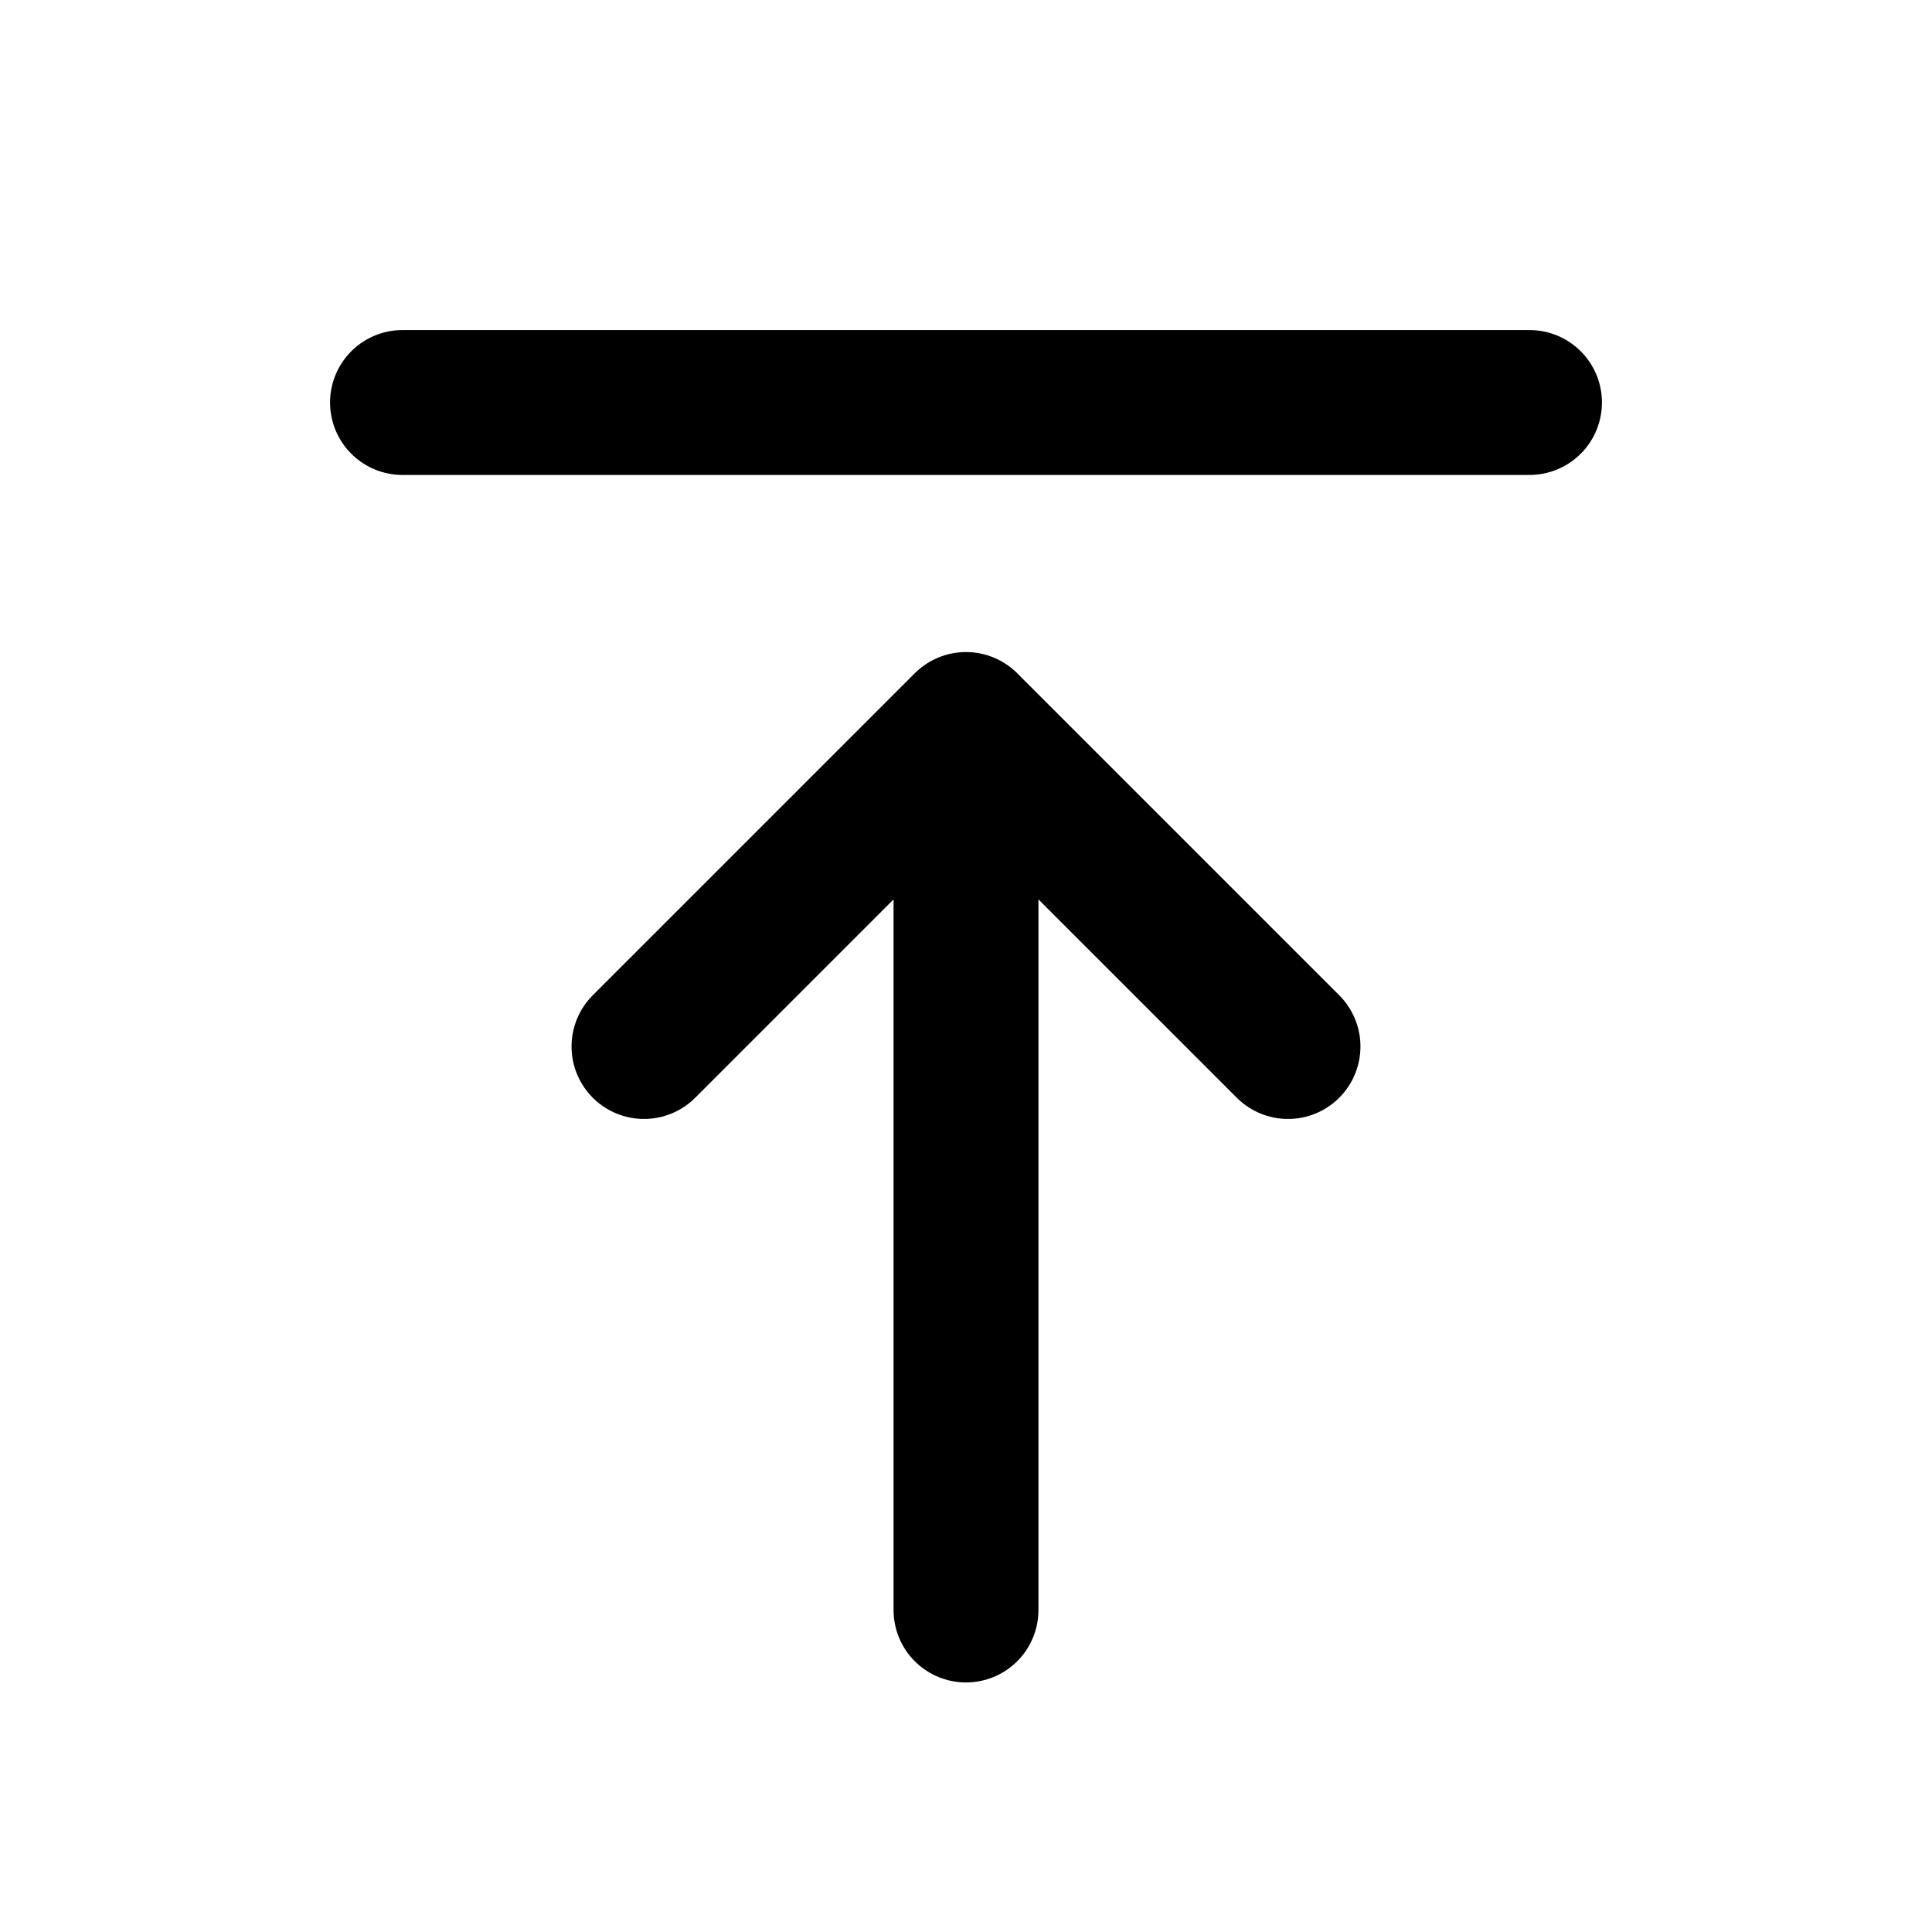
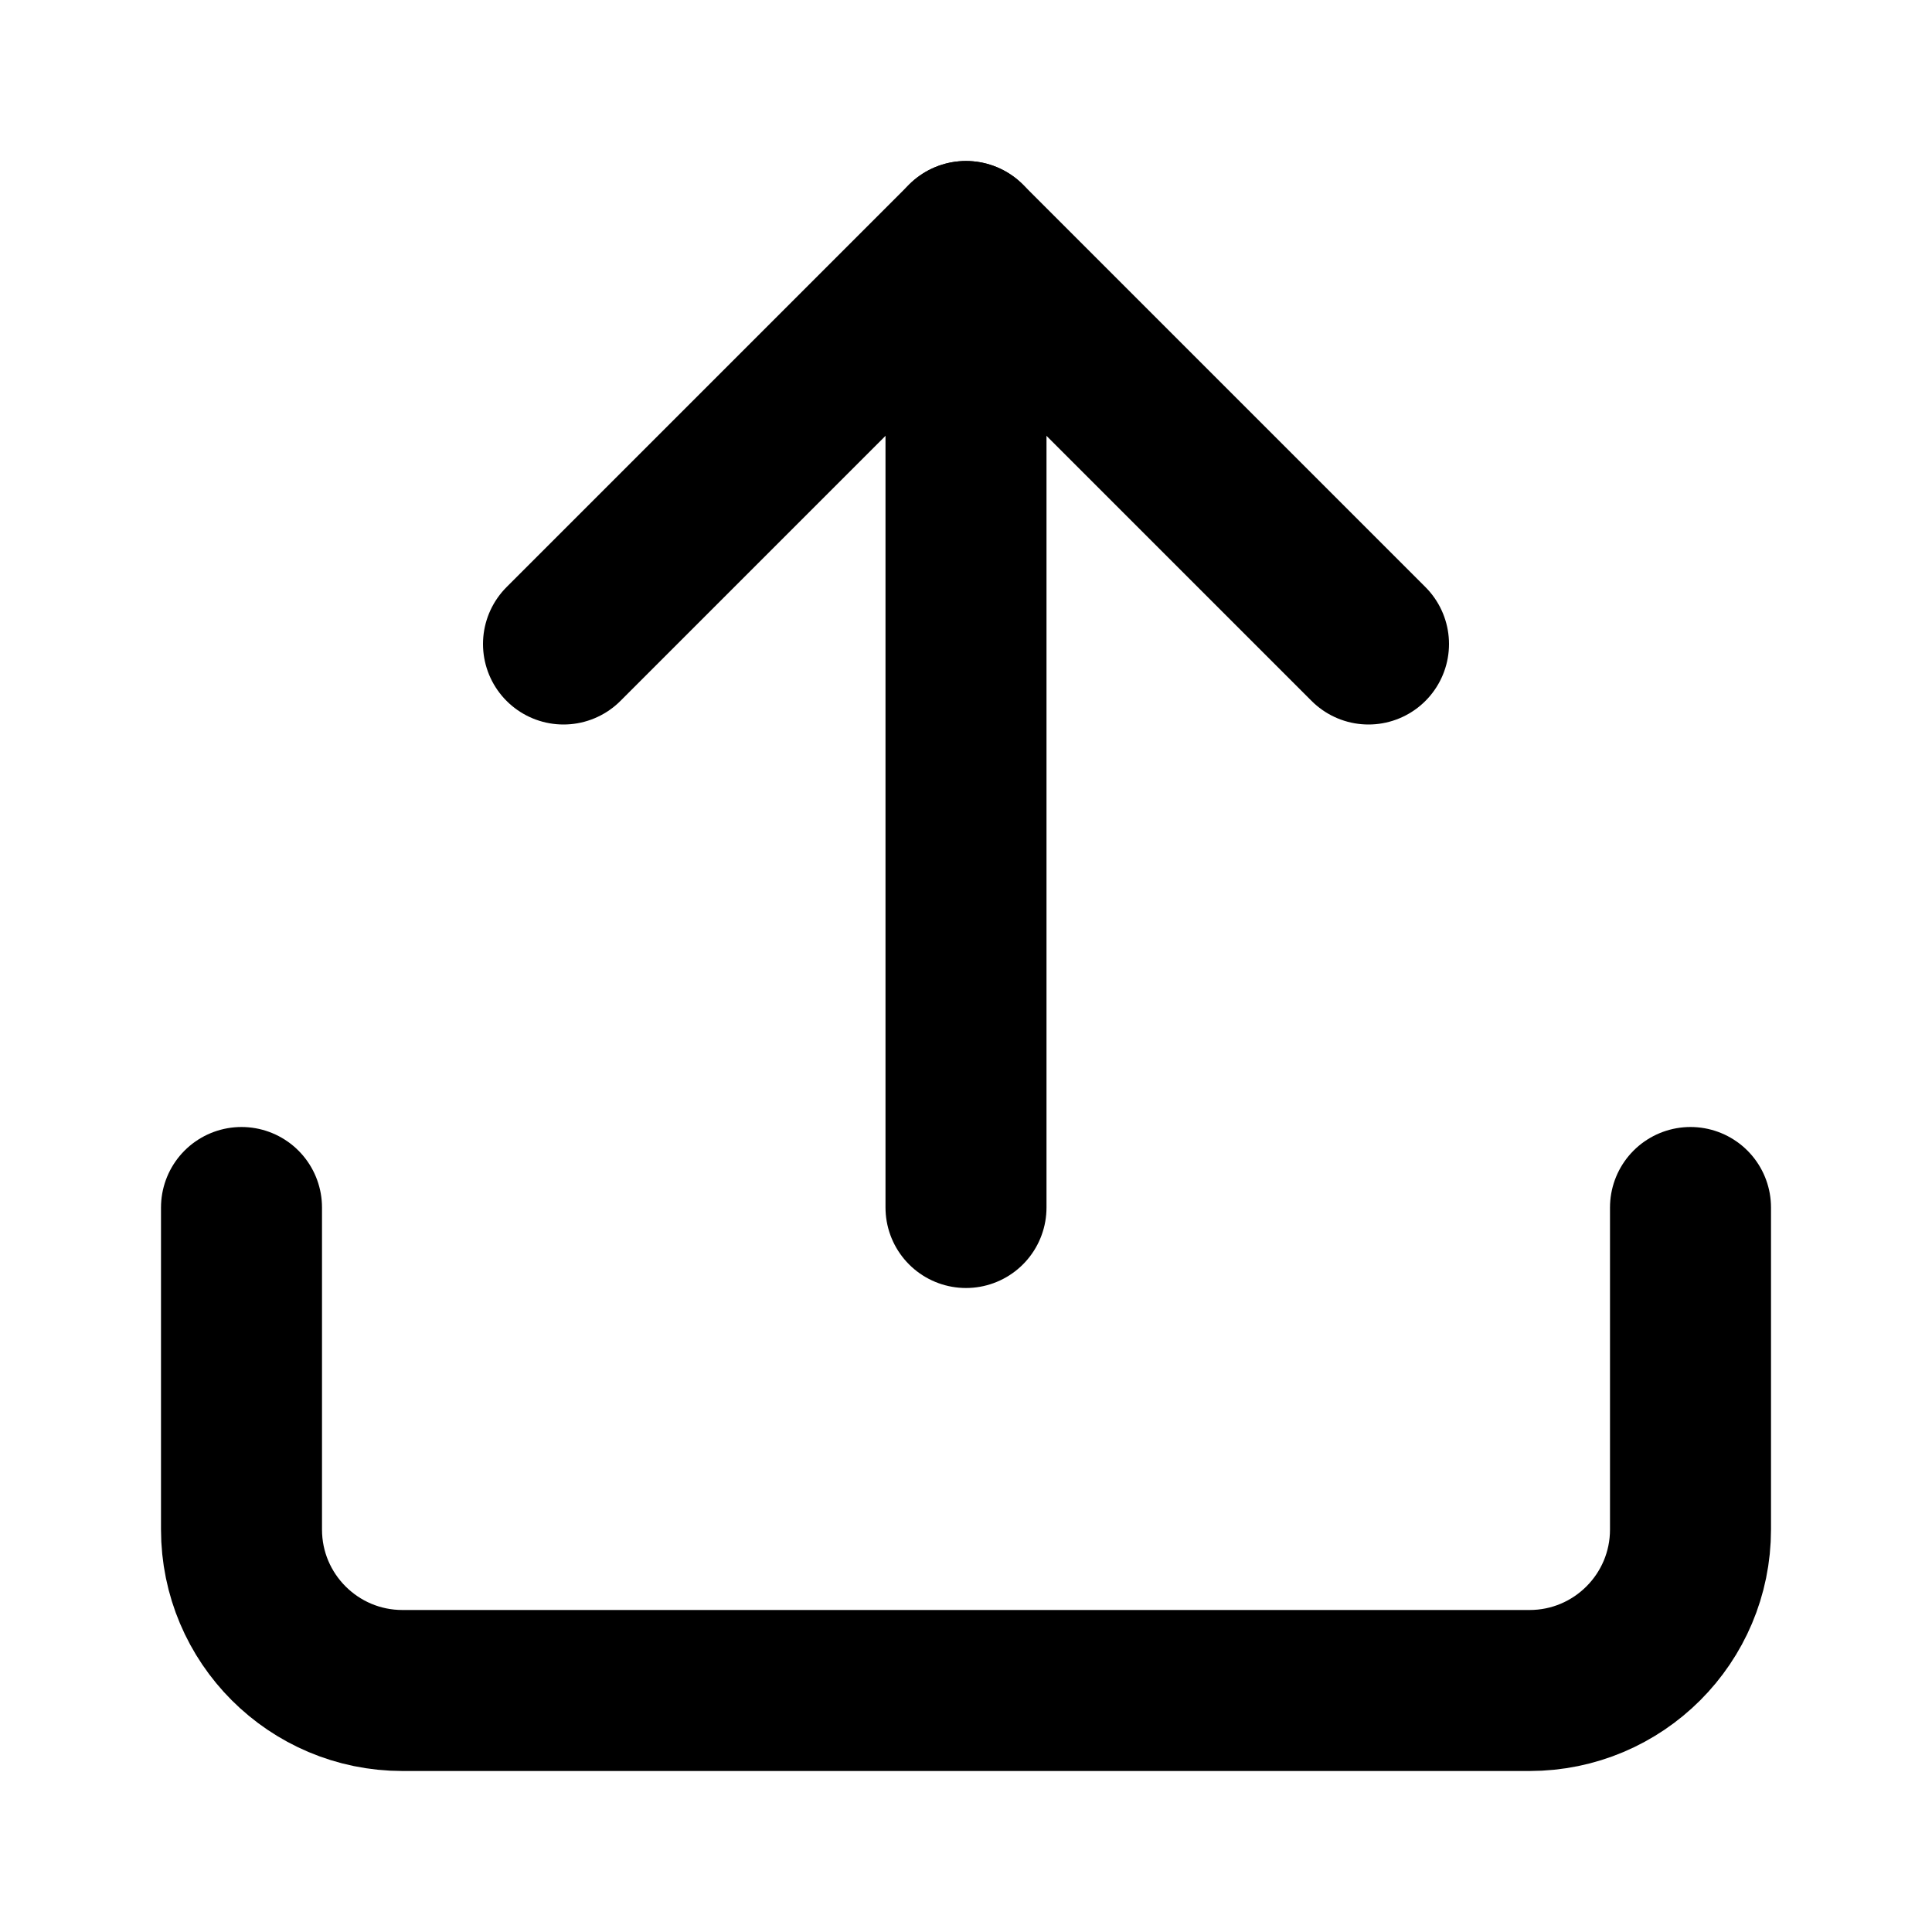
- <svg xmlns="http://www.w3.org/2000/svg" viewBox="0 0 24 24">
-   <g fill="none" stroke="#000" stroke-width="1.8" stroke-linecap="round" stroke-linejoin="round">
-     <path d="M12 20V9M8 13l4-4 4 4" />
-     <path d="M5 5h14" />
-   </g>
+ <svg xmlns="http://www.w3.org/2000/svg" width="24" height="24" viewBox="0 0 24 24" fill="none" stroke="#000" stroke-width="2" stroke-linecap="round" stroke-linejoin="round">
+   <path d="M12 3v12" />
+   <path d="m17 8-5-5-5 5" />
+   <path d="M21 15v4a2 2 0 0 1-2 2H5a2 2 0 0 1-2-2v-4" />
</svg>
